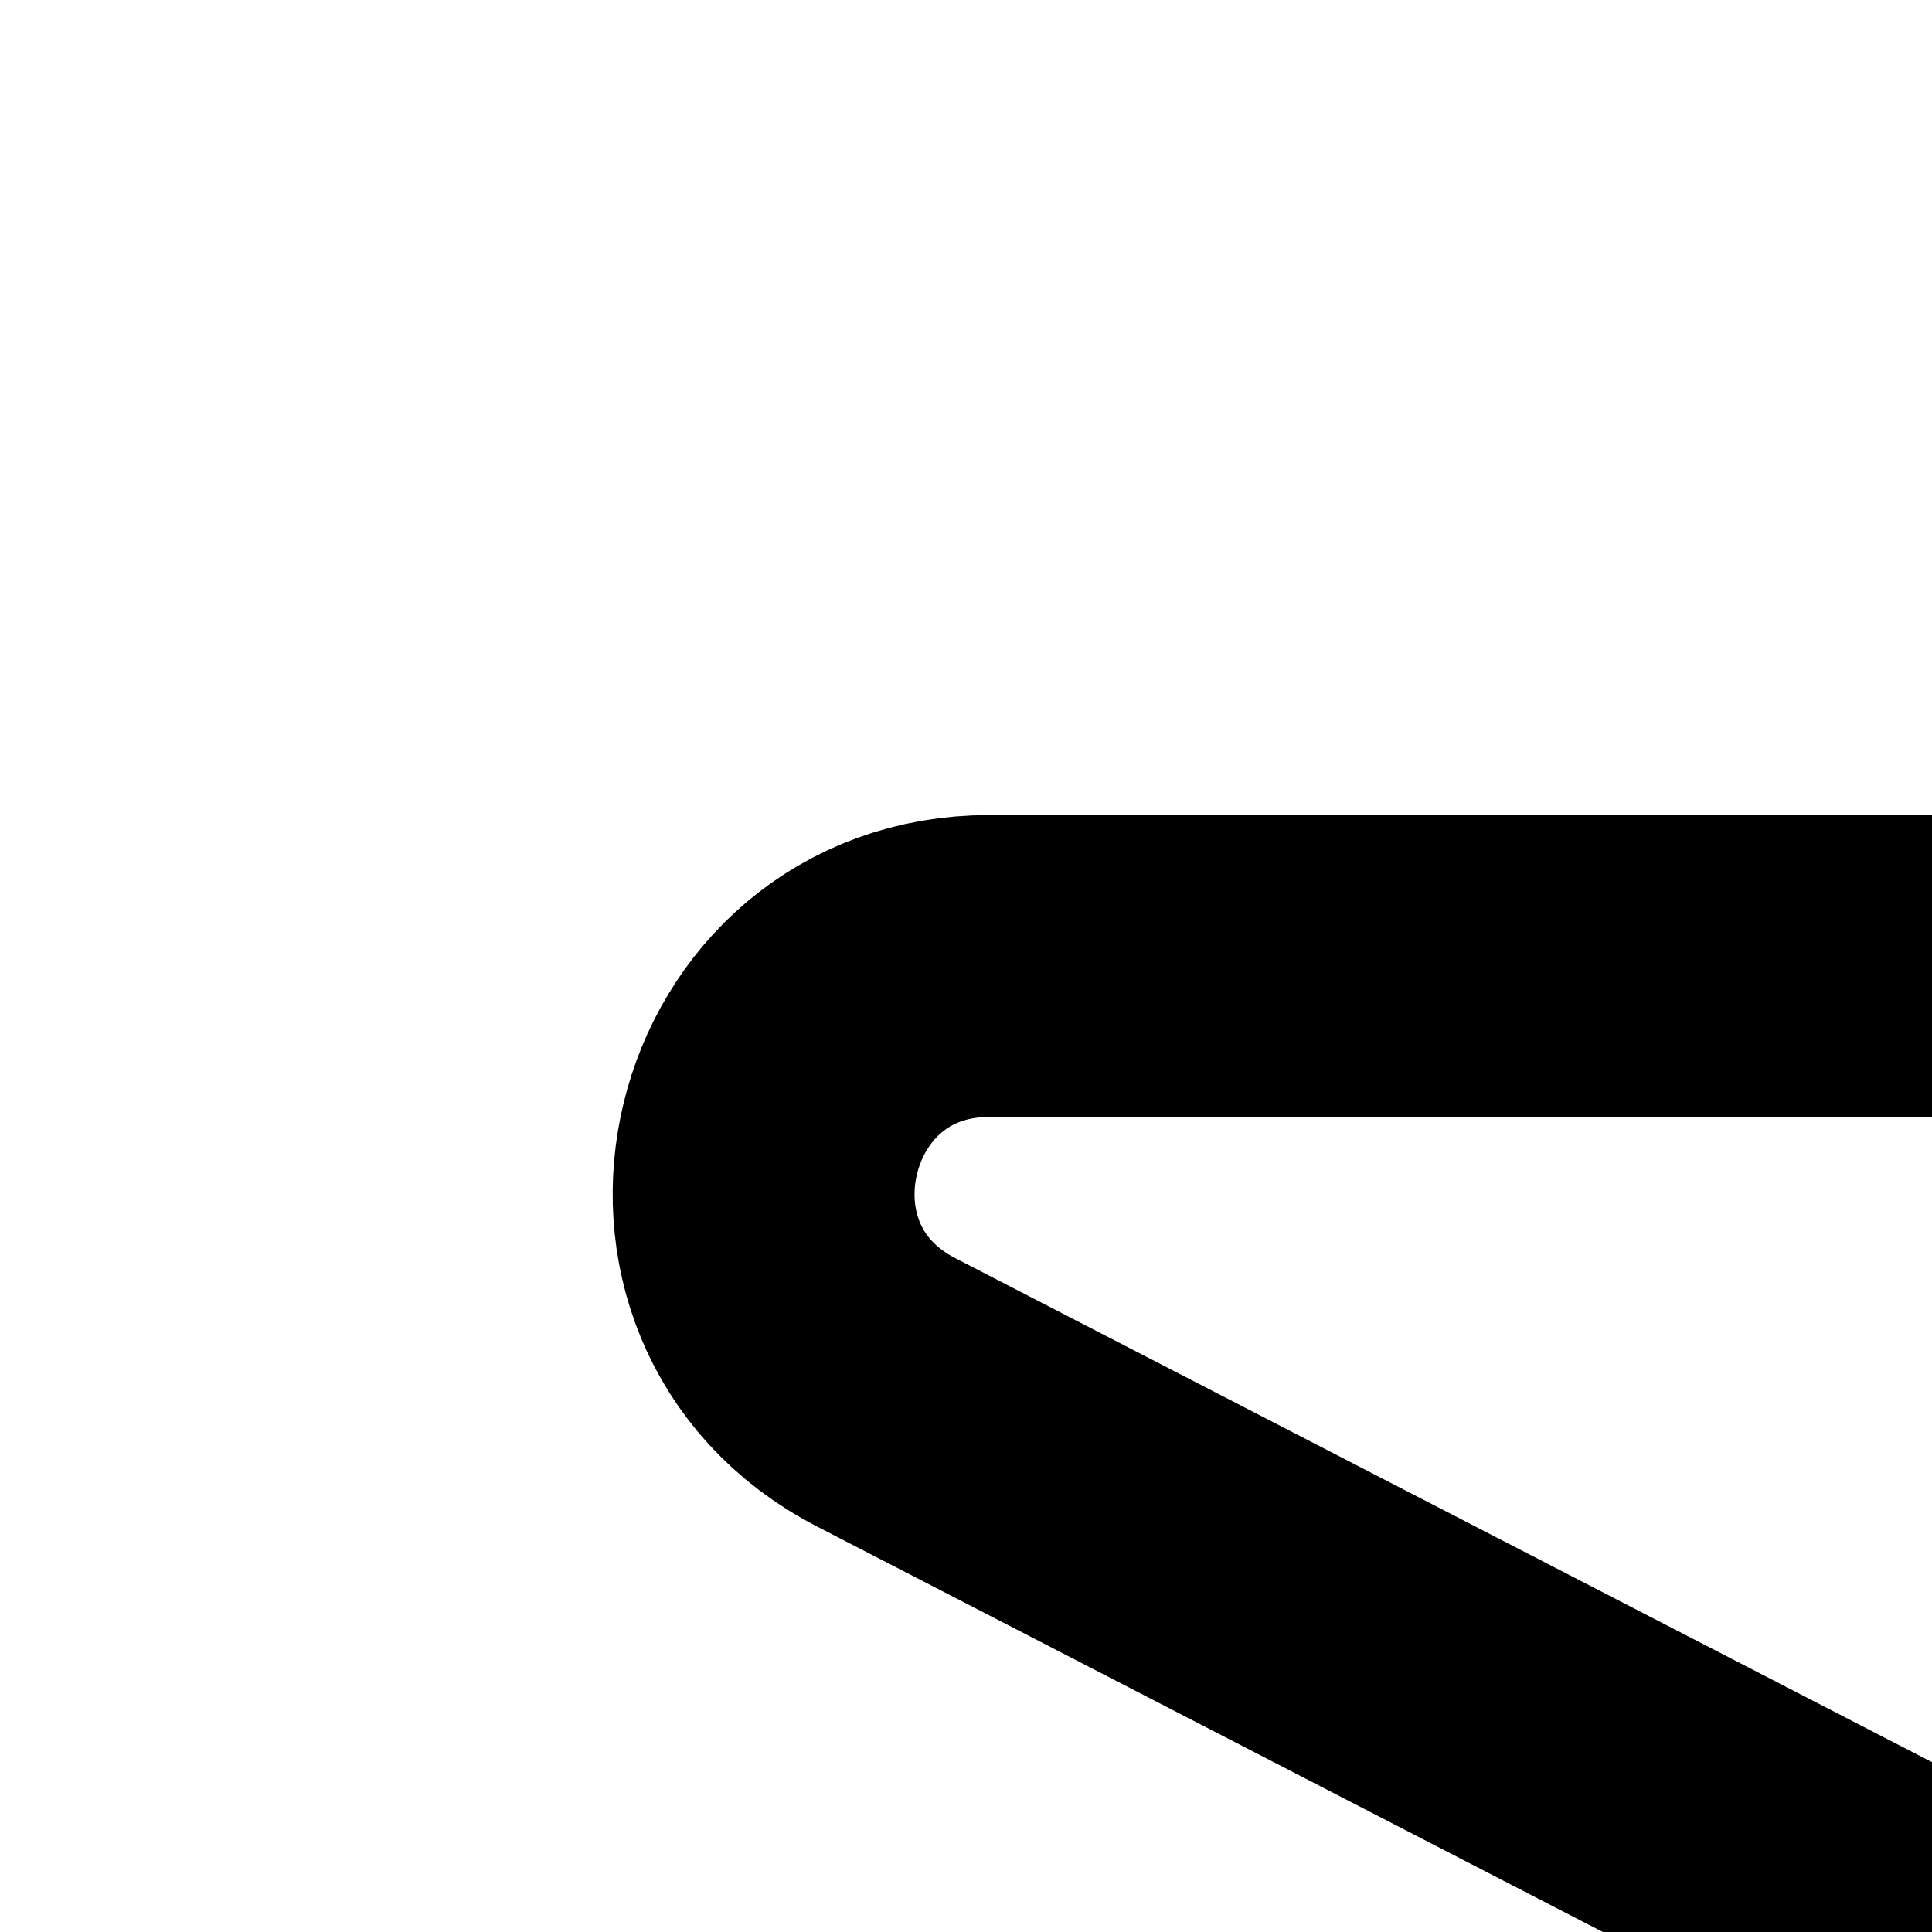
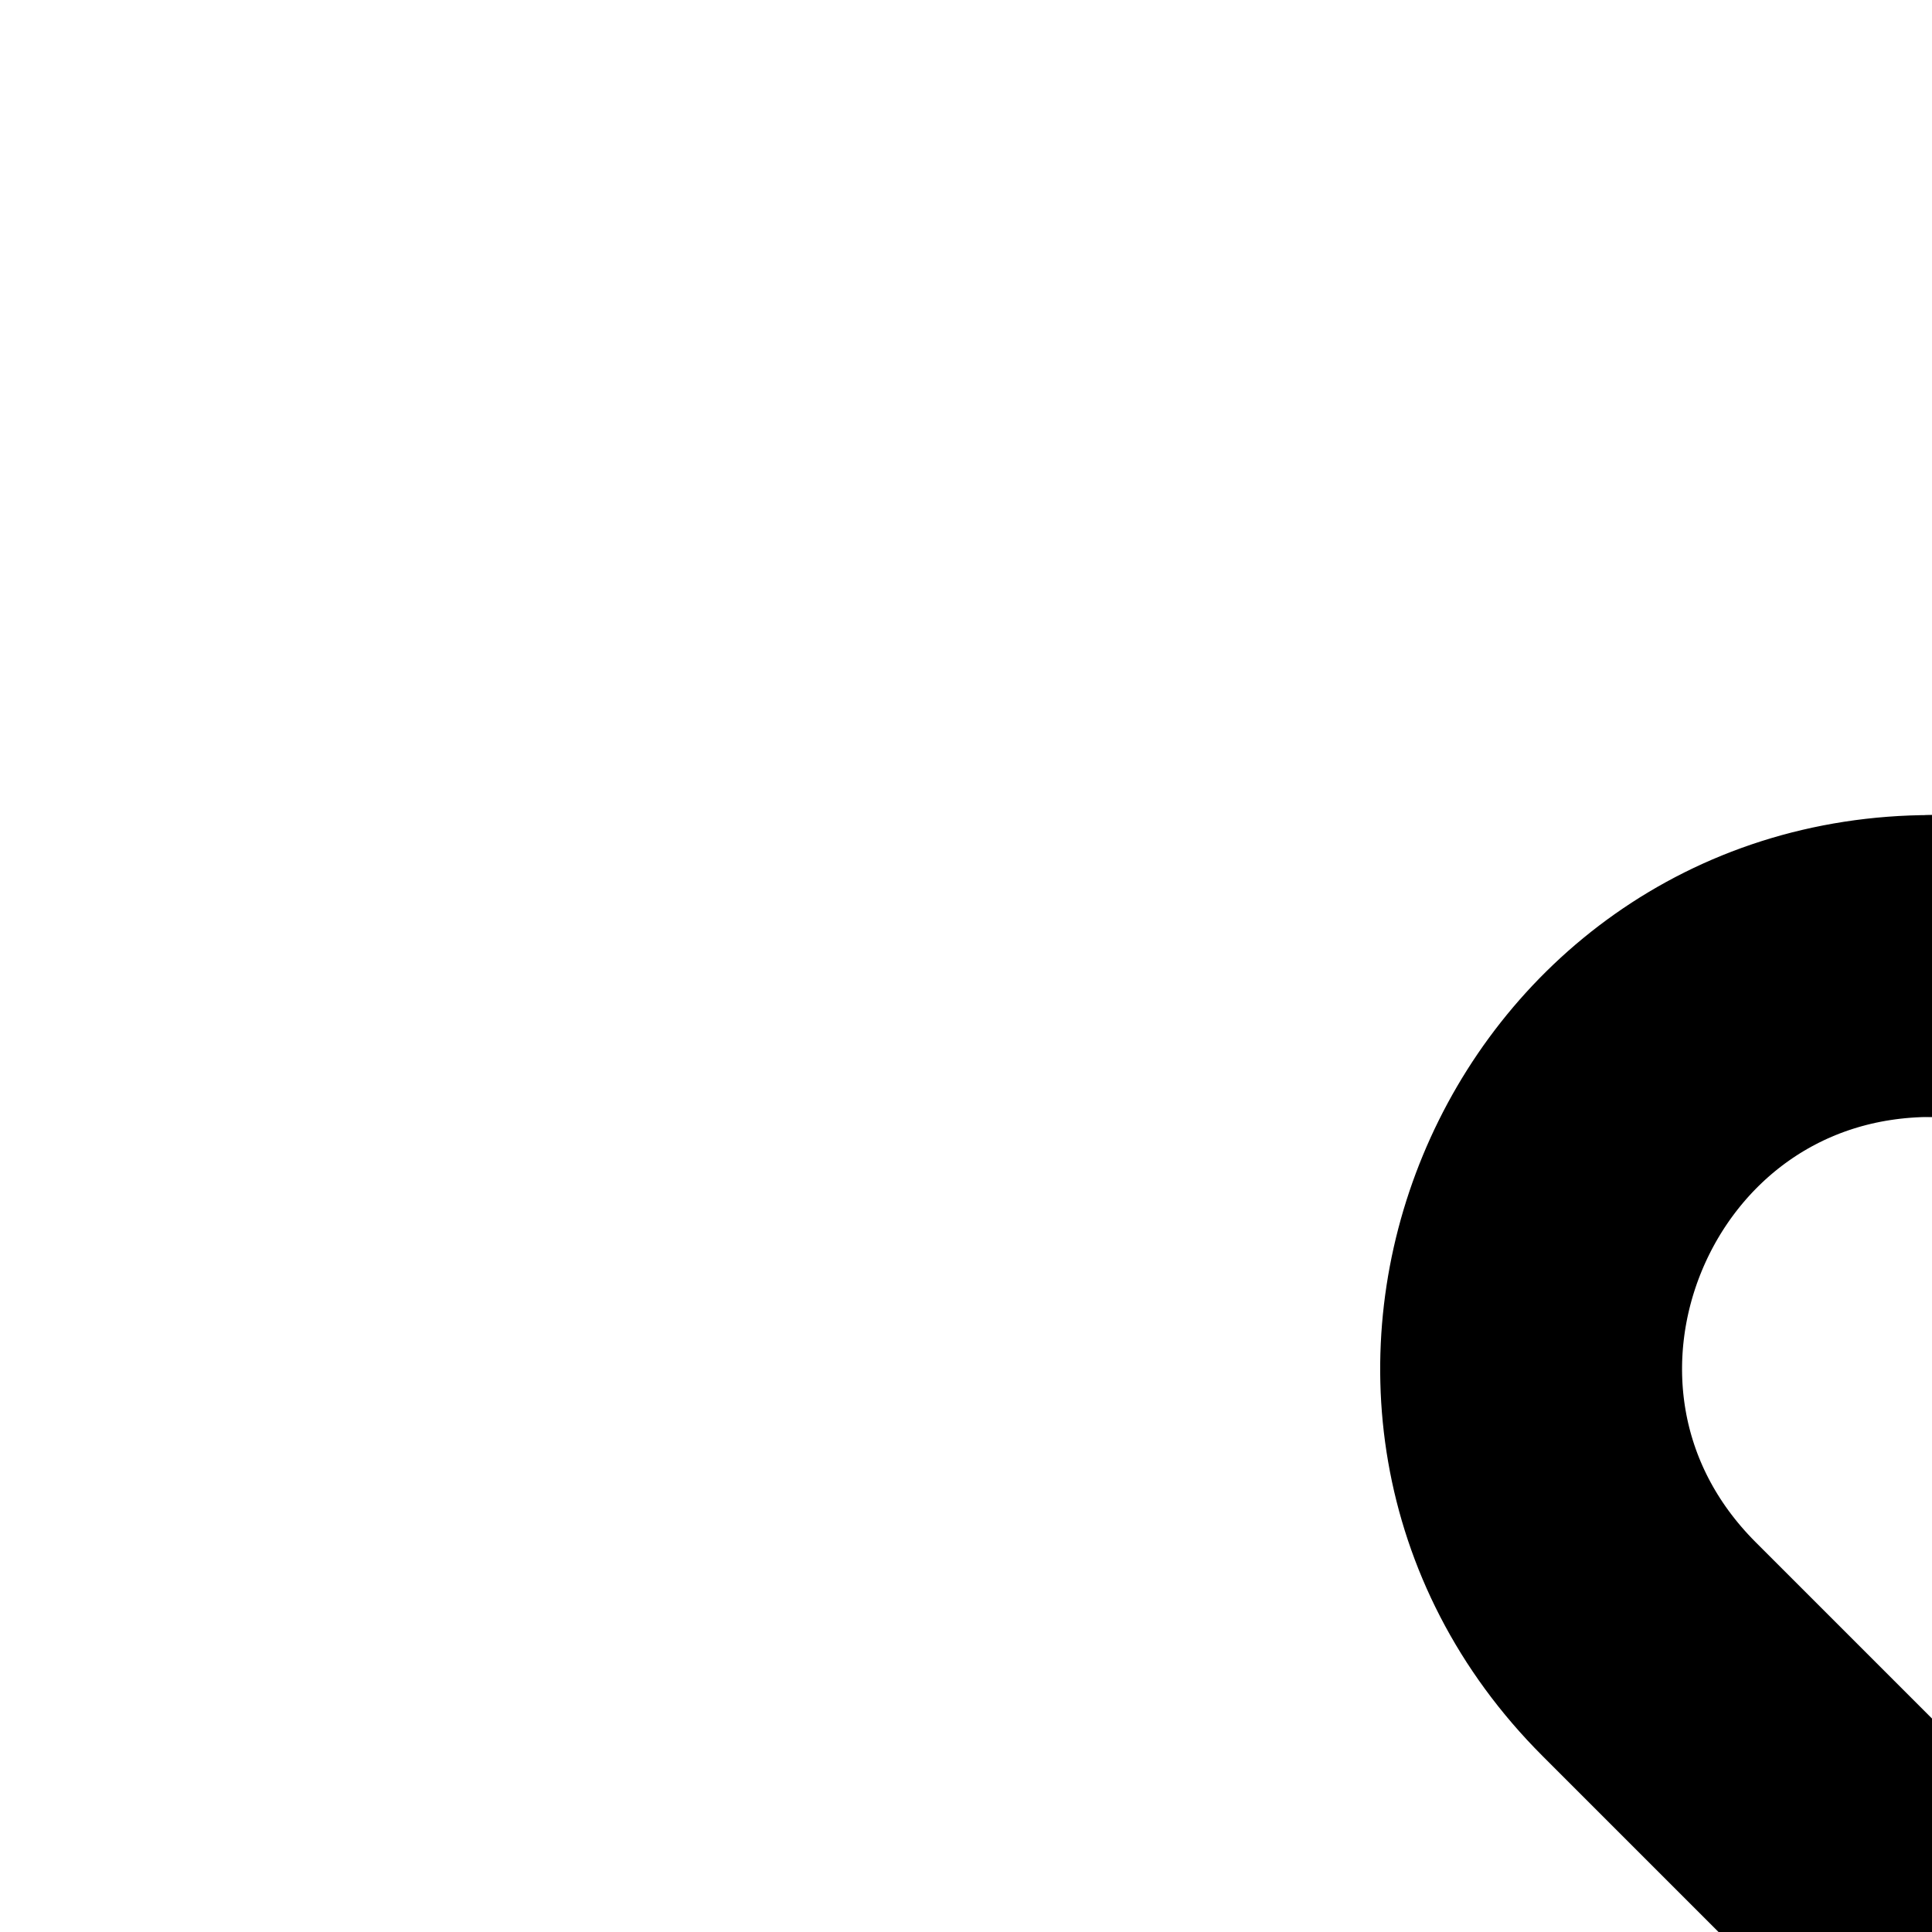
<svg xmlns="http://www.w3.org/2000/svg" id="Layer_1" viewBox="0 0 64 64">
  <defs>
    <style>.cls-1{fill:none;stroke:#000;stroke-linecap:round;stroke-miterlimit:10;stroke-width:10px;}</style>
  </defs>
-   <path class="cls-1" d="M64,32h31.22c7.83,0,10.39,10.52,3.43,14.12l-34.65,17.88" />
-   <path class="cls-1" d="M64,32h-31.22c-7.83,0-10.39,10.52-3.43,14.12l34.65,17.88" />
-   <path class="cls-1" d="M64,96h31.22c7.83,0,10.39-10.52,3.43-14.12l-34.65-17.88" />
-   <path class="cls-1" d="M64,96h-31.22c-7.83,0-10.39-10.52-3.43-14.12l34.65-17.88" />
+   <path class="cls-1" d="M64,32h0c-11.81,0-17.72,14.28-9.37,22.63l9.37,9.37" />
+   <path class="cls-1" d="M64,96h0c-11.81,0-17.72-14.28-9.37-22.63l9.37-9.37" />
+   <path class="cls-1" d="M64,32h0c11.81,0,17.72,14.28,9.37,22.63l-9.37,9.37" />
+   <path class="cls-1" d="M64,96h0c11.81,0,17.72-14.28,9.37-22.63l-9.37-9.37" />
</svg>
